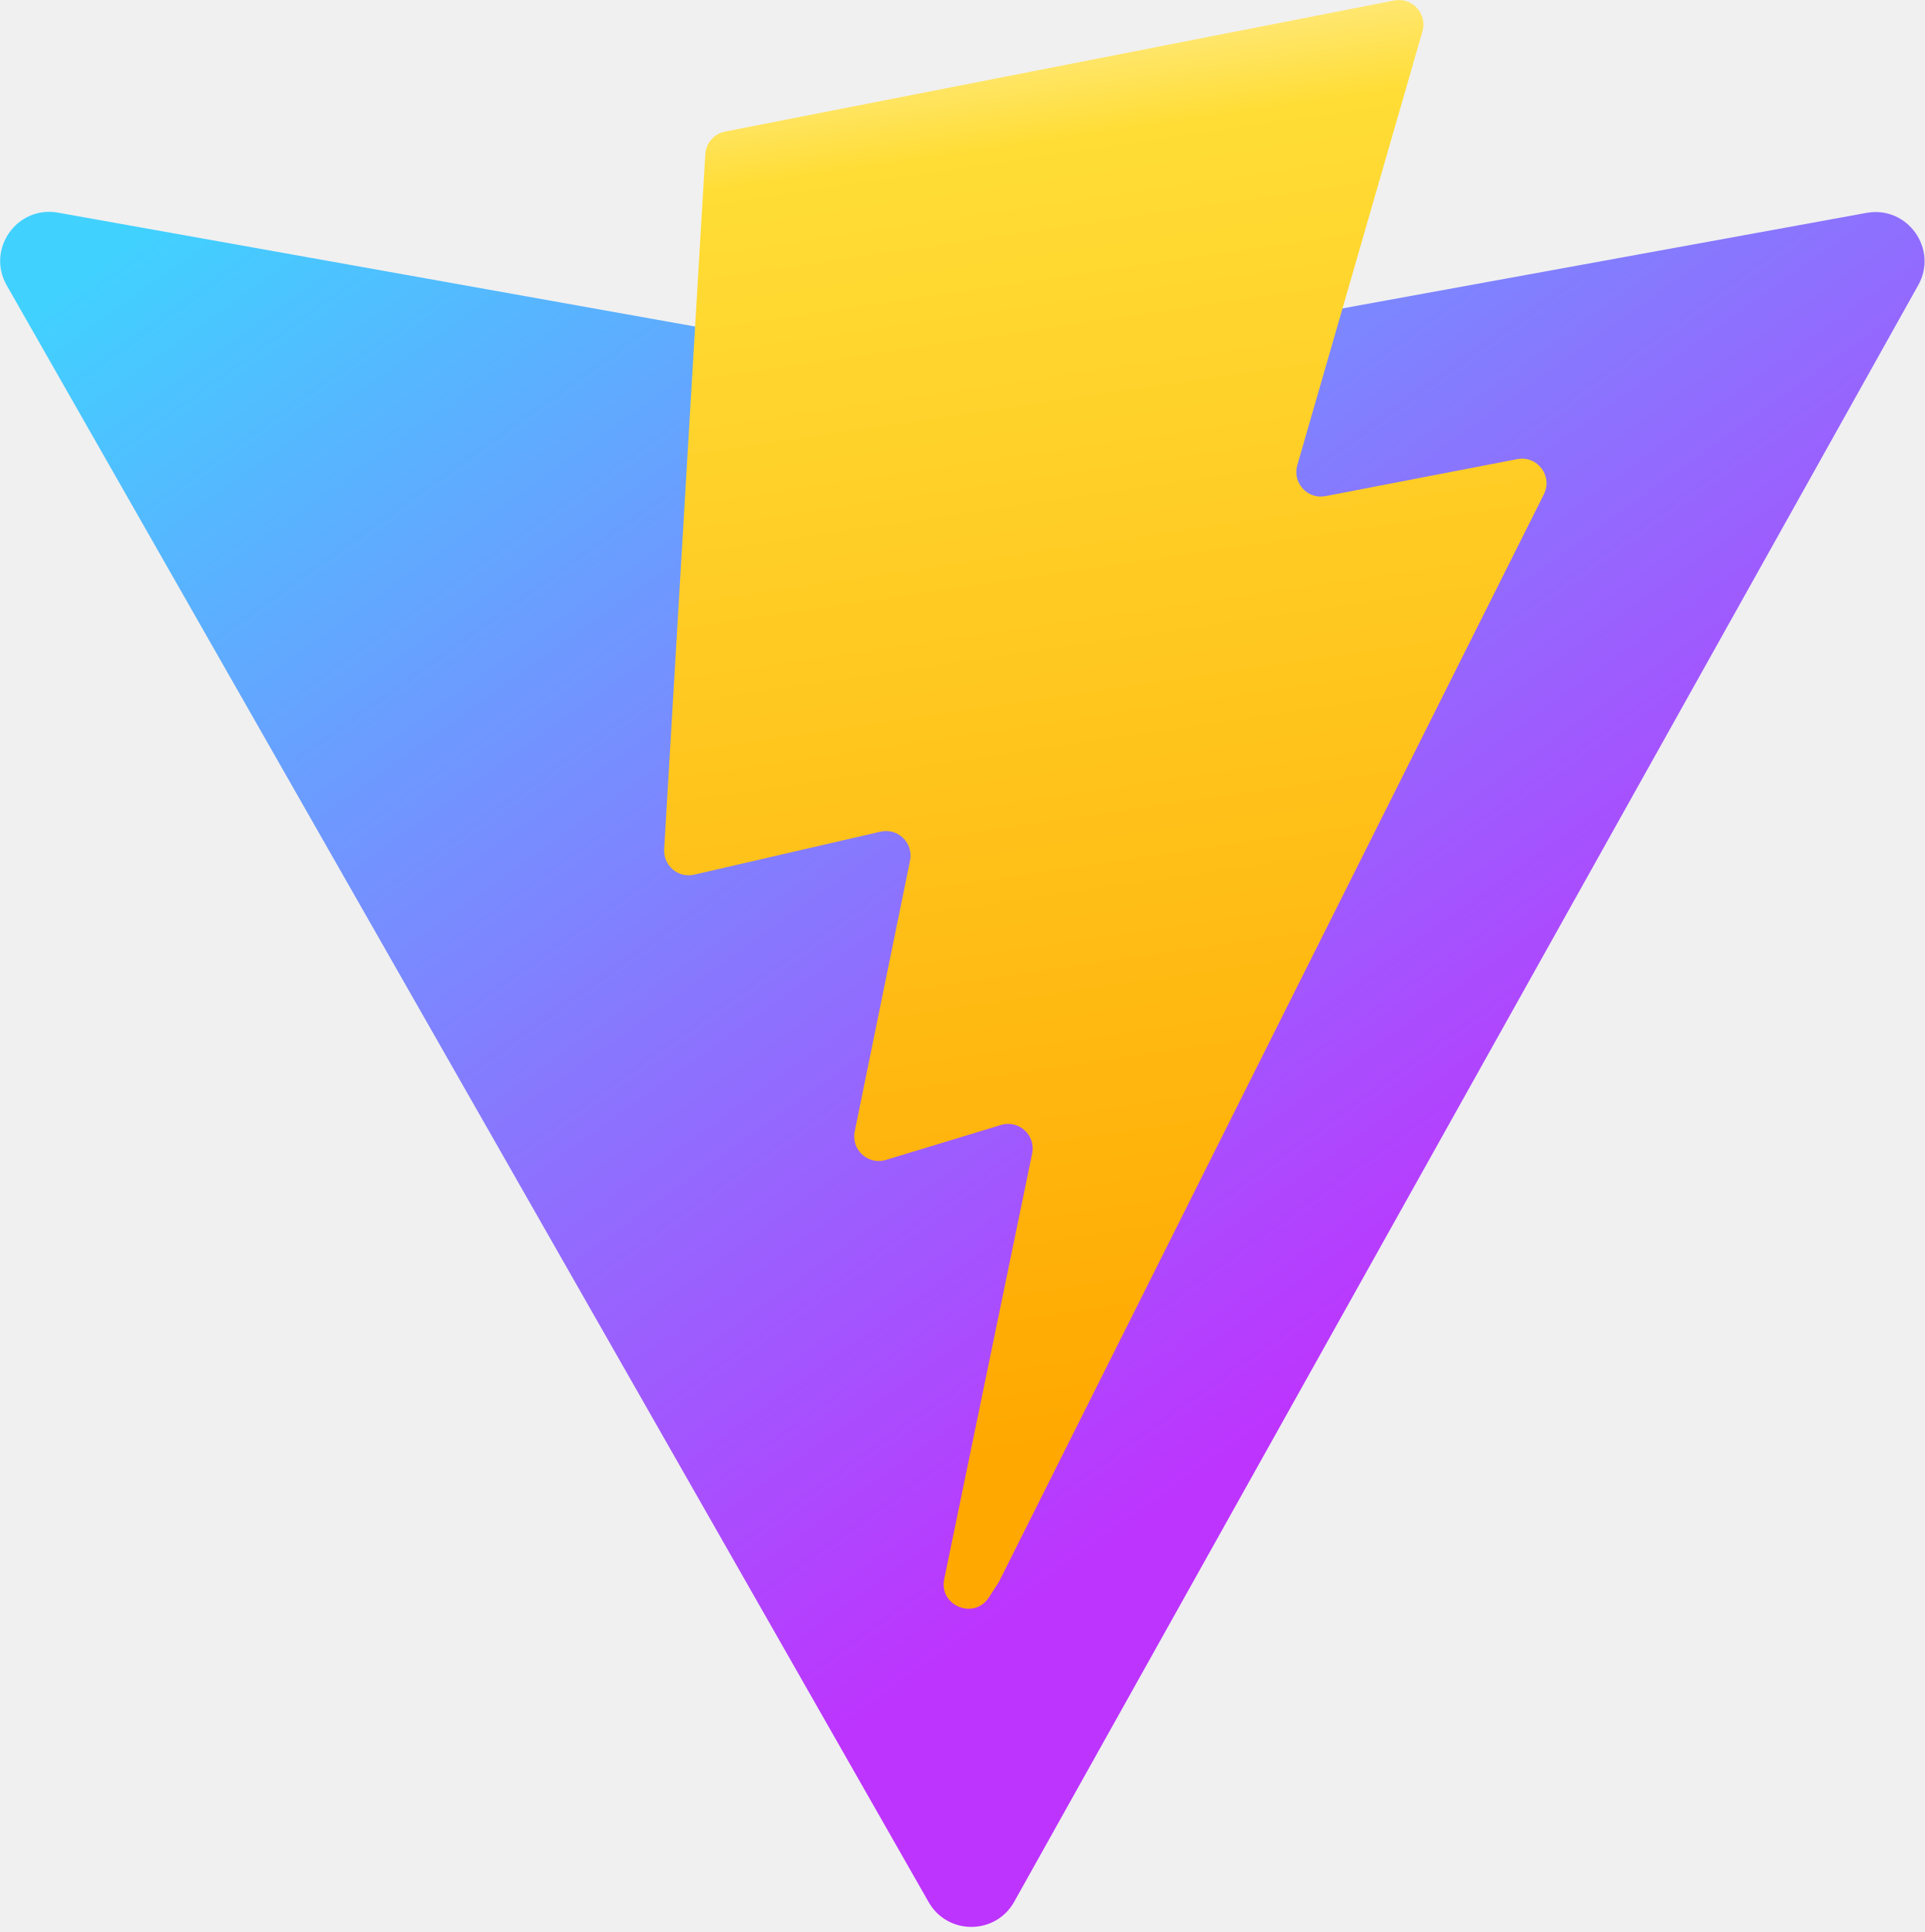
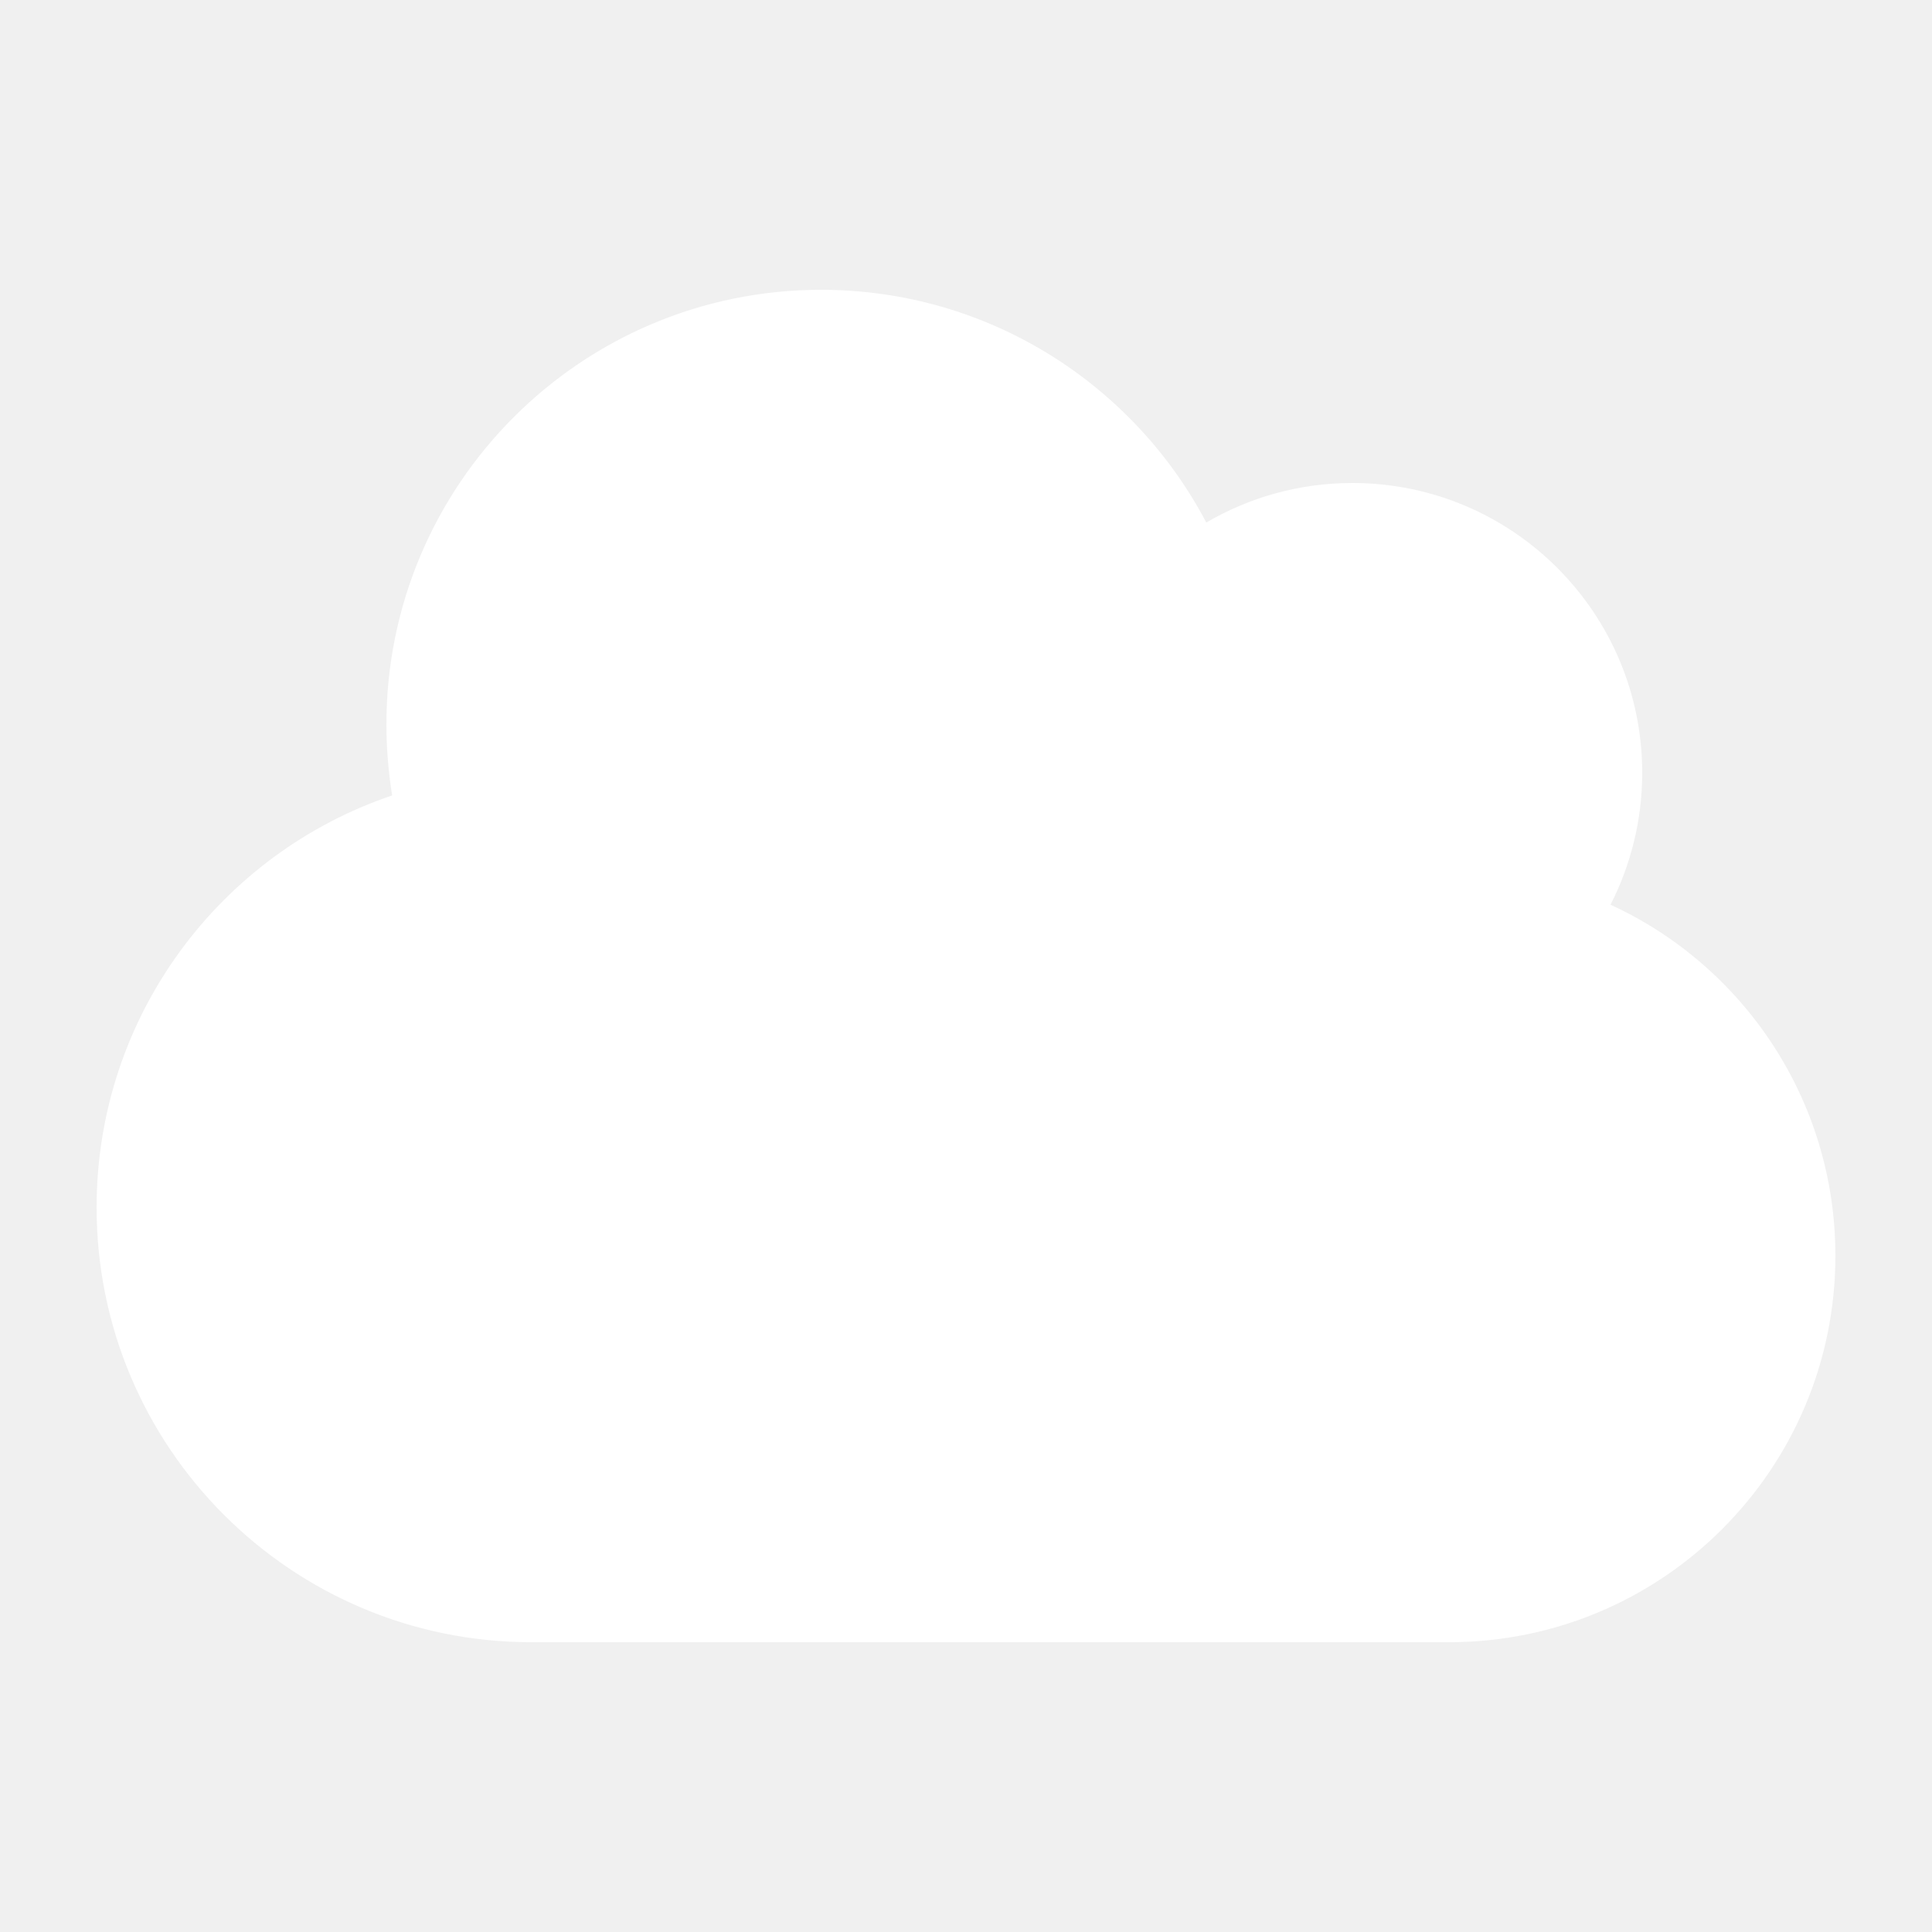
- <svg xmlns="http://www.w3.org/2000/svg" aria-hidden="true" role="img" class="iconify iconify--logos" width="31.88" height="32" preserveAspectRatio="xMidYMid meet" viewBox="0 0 256 257">
-   <defs>
-     <linearGradient id="IconifyId1813088fe1fbc01fb466" x1="-.828%" x2="57.636%" y1="7.652%" y2="78.411%">
-       <stop offset="0%" stop-color="#41D1FF" />
-       <stop offset="100%" stop-color="#BD34FE" />
-     </linearGradient>
-     <linearGradient id="IconifyId1813088fe1fbc01fb467" x1="43.376%" x2="50.316%" y1="2.242%" y2="89.03%">
-       <stop offset="0%" stop-color="#FFEA83" />
-       <stop offset="8.333%" stop-color="#FFDD35" />
-       <stop offset="100%" stop-color="#FFA800" />
-     </linearGradient>
-   </defs>
-   <path fill="url(#IconifyId1813088fe1fbc01fb466)" d="M255.153 37.938L134.897 252.976c-2.483 4.44-8.862 4.466-11.382.048L.875 37.958c-2.746-4.814 1.371-10.646 6.827-9.67l120.385 21.517a6.537 6.537 0 0 0 2.322-.004l117.867-21.483c5.438-.991 9.574 4.796 6.877 9.62Z" />
-   <path fill="url(#IconifyId1813088fe1fbc01fb467)" d="M185.432.063L96.44 17.501a3.268 3.268 0 0 0-2.634 3.014l-5.474 92.456a3.268 3.268 0 0 0 3.997 3.378l24.777-5.718c2.318-.535 4.413 1.507 3.936 3.838l-7.361 36.047c-.495 2.426 1.782 4.5 4.151 3.78l15.304-4.649c2.372-.72 4.652 1.36 4.15 3.788l-11.698 56.621c-.732 3.542 3.979 5.473 5.943 2.437l1.313-2.028l72.516-144.72c1.215-2.423-.88-5.186-3.54-4.672l-25.505 4.922c-2.396.462-4.435-1.77-3.759-4.114l16.646-57.705c.677-2.35-1.37-4.583-3.769-4.113Z" />
+ <svg xmlns="http://www.w3.org/2000/svg" viewBox="0 0 640 640">
+   <path fill="#ffffff" d="M32 400C32 479.5 96.5 544 176 544L480 544C550.7 544 608 486.7 608 416C608 364.4 577.5 319.9 533.5 299.7C540.2 286.6 544 271.7 544 256C544 203 501 160 448 160C430.3 160 413.8 164.8 399.6 173.1C375.5 127.3 327.4 96 272 96C192.5 96 128 160.5 128 240C128 248 128.7 255.9 129.9 263.5C73 282.7 32 336.6 32 400z" />
</svg>
